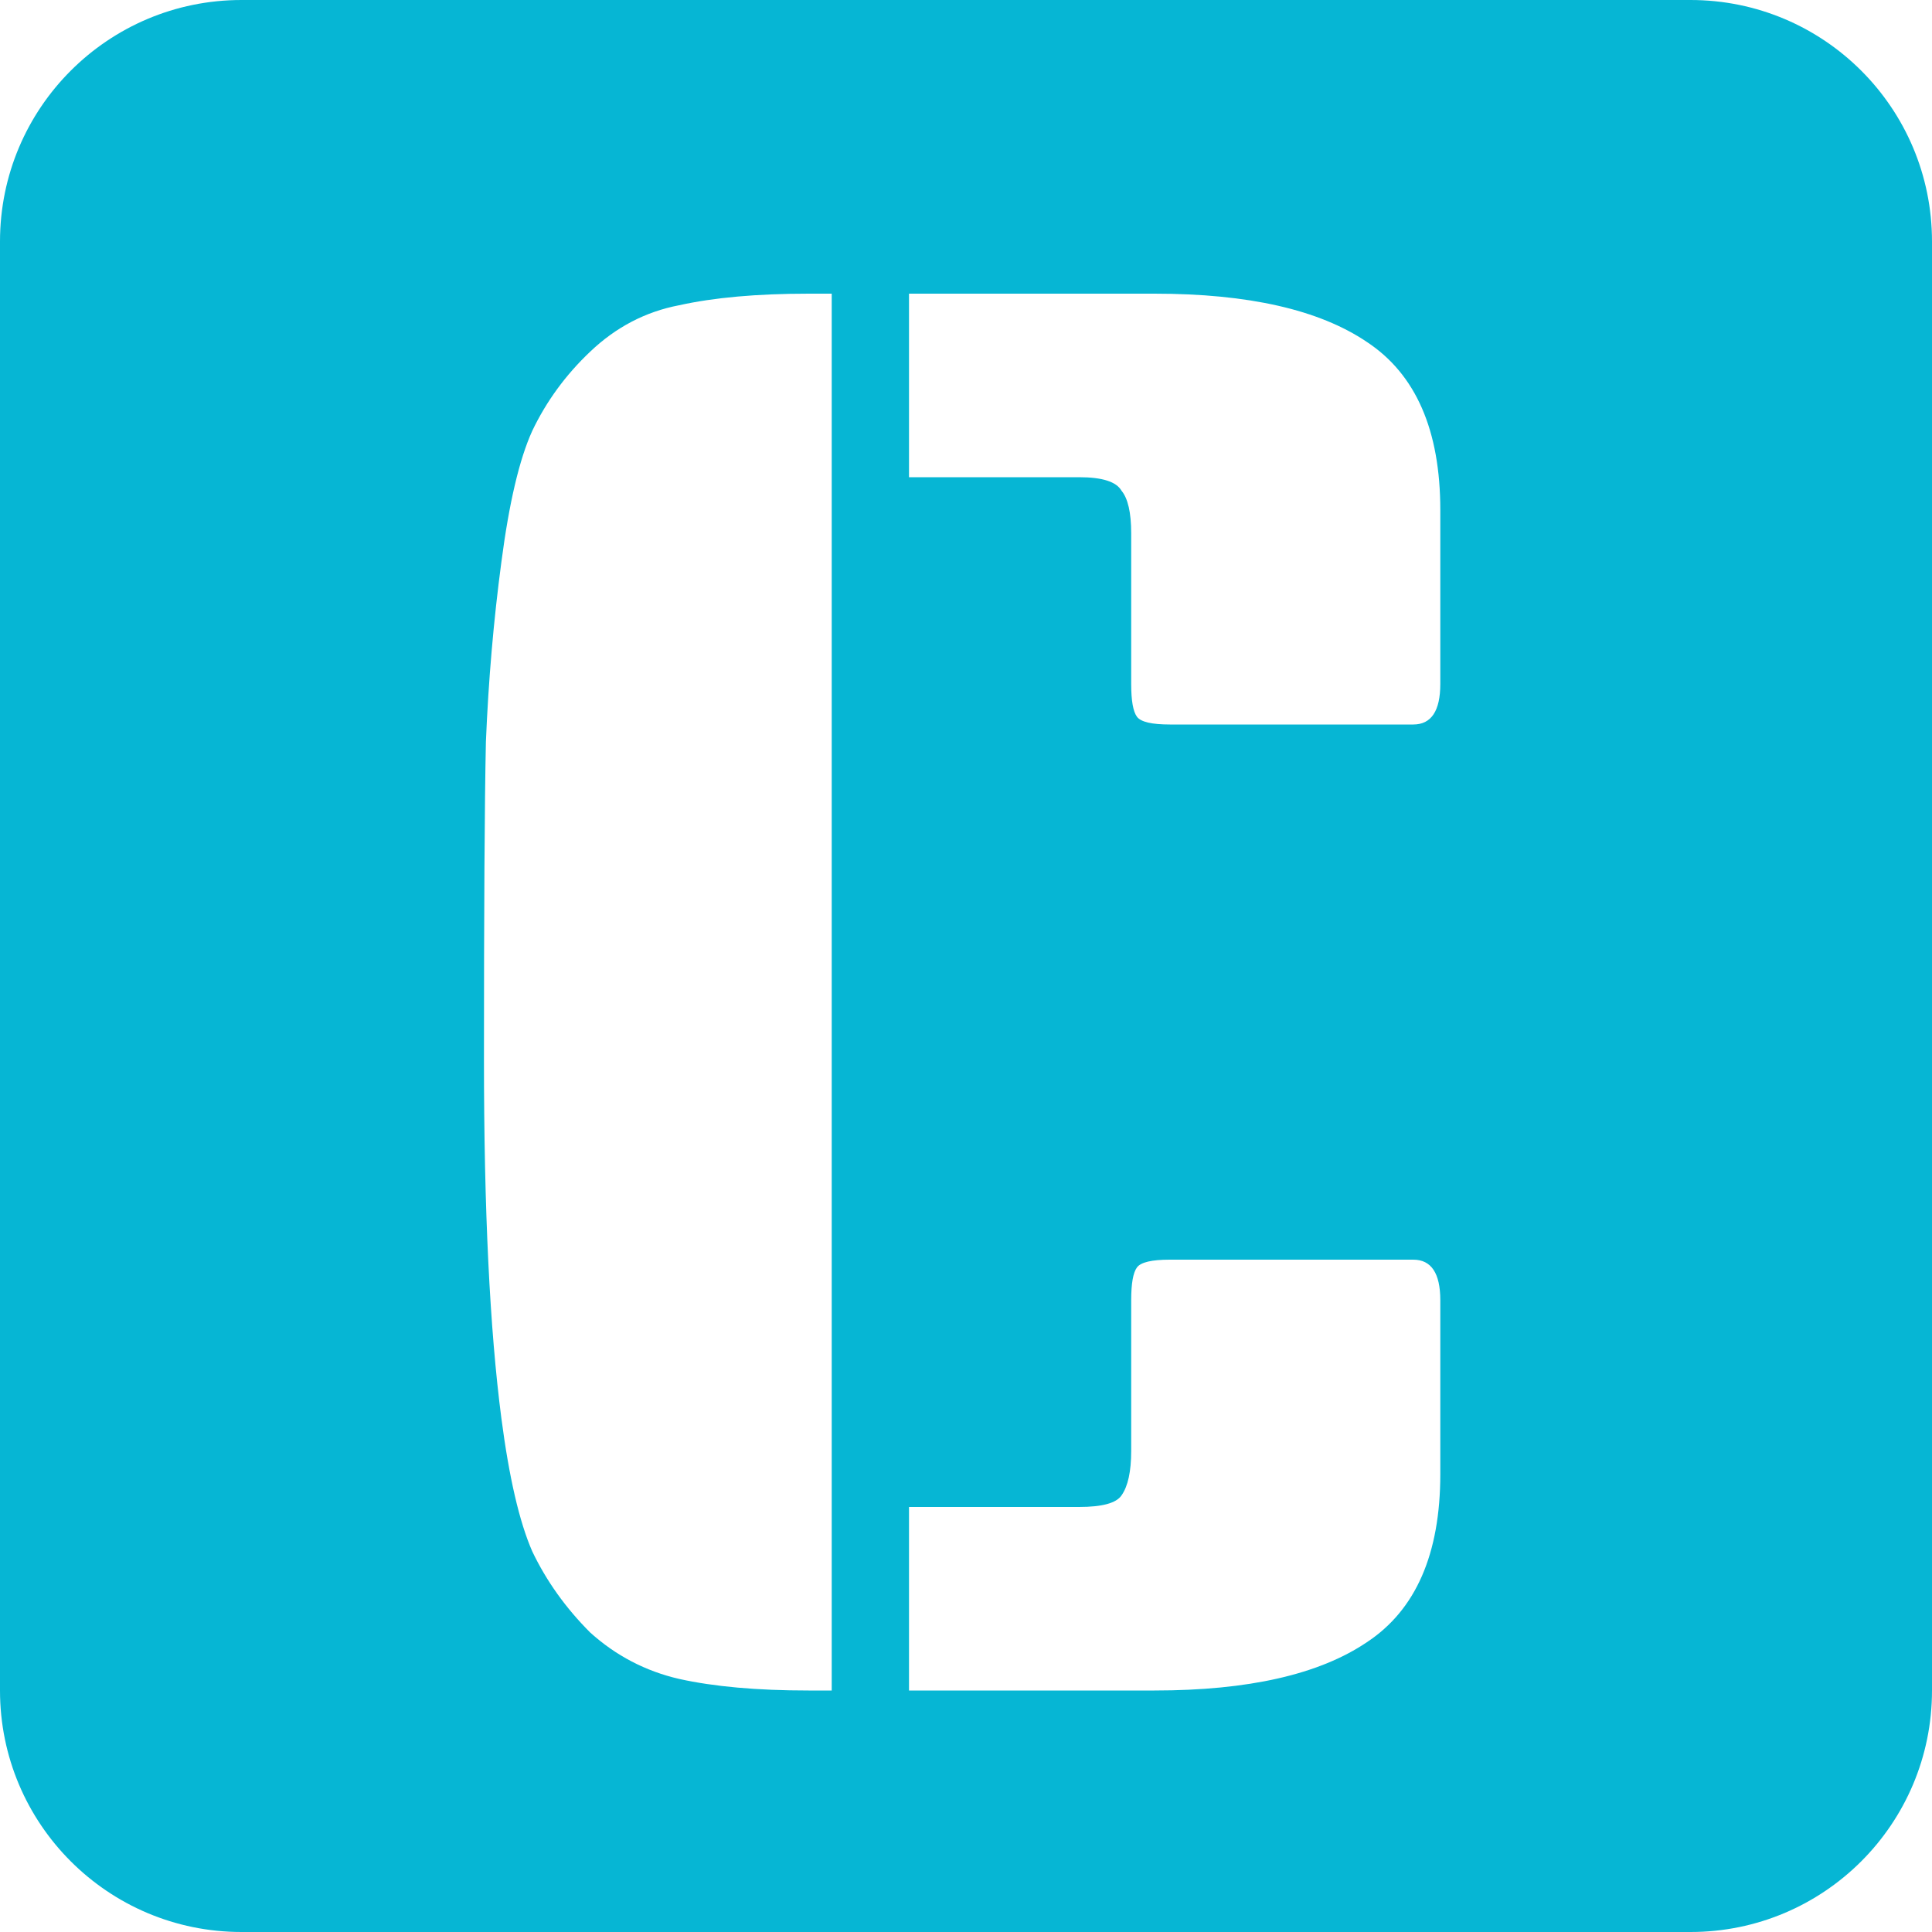
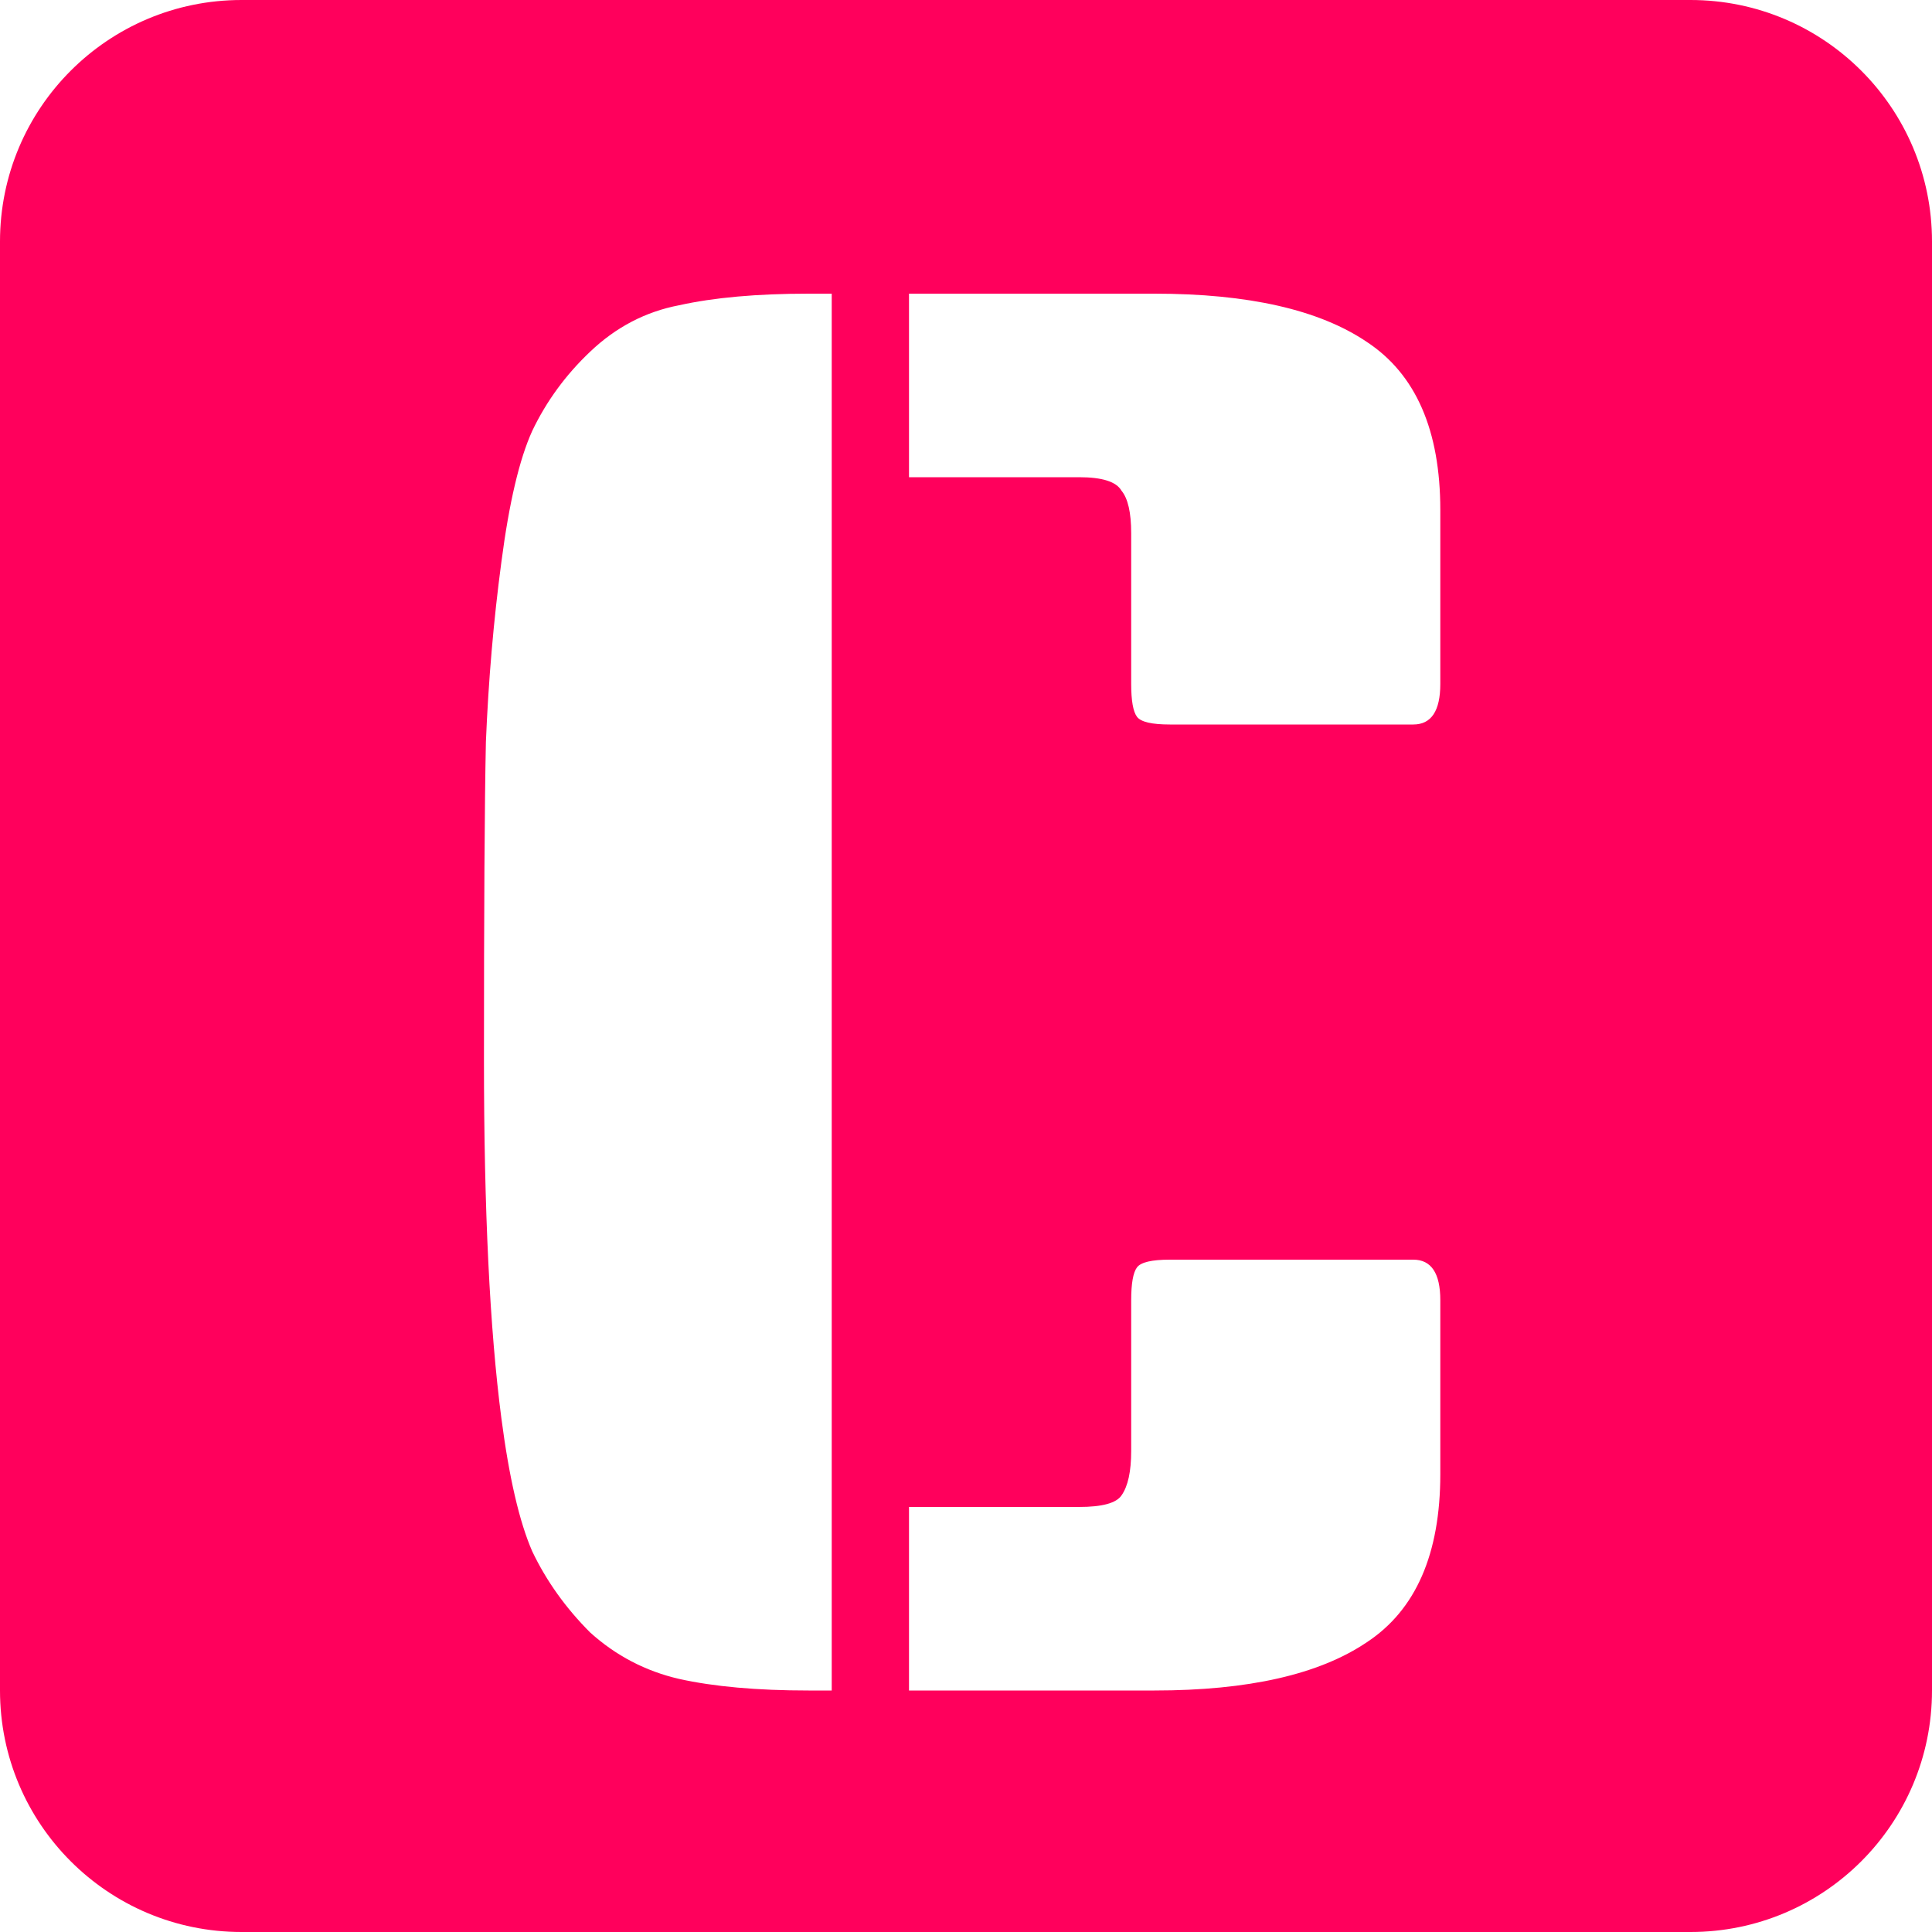
- <svg xmlns="http://www.w3.org/2000/svg" width="16" height="16" viewBox="0 0 16 16" fill="#06B6D4">
-   <path fill-rule="evenodd" clip-rule="evenodd" d="M2 0C0.895 0 0 0.895 0 2L0 14C0 15.105 0.895 16 2 16H14C15.105 16 16 15.105 16 14V2C16 0.895 15.105 0 14 0L2 0ZM6.696 14H6.888L6.888 2.432H6.696C6.269 2.432 5.912 2.464 5.624 2.528C5.347 2.581 5.101 2.709 4.888 2.912C4.685 3.104 4.525 3.323 4.408 3.568C4.301 3.803 4.216 4.165 4.152 4.656C4.088 5.136 4.045 5.632 4.024 6.144C4.013 6.656 4.008 7.536 4.008 8.784C4.008 10.021 4.056 11.008 4.152 11.744C4.216 12.235 4.301 12.603 4.408 12.848C4.525 13.093 4.685 13.317 4.888 13.52C5.101 13.712 5.347 13.84 5.624 13.904C5.912 13.968 6.269 14 6.696 14ZM9.56 2.432H7.528V3.952H8.936C9.128 3.952 9.245 3.989 9.288 4.064C9.341 4.128 9.368 4.245 9.368 4.416V5.664C9.368 5.803 9.384 5.893 9.416 5.936C9.448 5.979 9.539 6 9.688 6L11.704 6C11.853 6 11.928 5.888 11.928 5.664V4.224C11.928 3.563 11.725 3.099 11.32 2.832C10.925 2.565 10.339 2.432 9.56 2.432ZM11.704 10.432H9.688C9.539 10.432 9.448 10.453 9.416 10.496C9.384 10.539 9.368 10.629 9.368 10.768V12.016C9.368 12.187 9.341 12.309 9.288 12.384C9.245 12.448 9.128 12.48 8.936 12.48H7.528V14H9.56C10.339 14 10.925 13.867 11.32 13.6C11.725 13.333 11.928 12.869 11.928 12.208V10.768C11.928 10.544 11.853 10.432 11.704 10.432Z" />
+ <svg xmlns="http://www.w3.org/2000/svg" width="16" height="16" viewBox="0 0 16 16" fill="none">
+   <path fill-rule="evenodd" clip-rule="evenodd" d="M2 0C0.895 0 0 0.895 0 2L0 14C0 15.105 0.895 16 2 16H14C15.105 16 16 15.105 16 14V2C16 0.895 15.105 0 14 0L2 0ZM6.696 14H6.888L6.888 2.432H6.696C6.269 2.432 5.912 2.464 5.624 2.528C5.347 2.581 5.101 2.709 4.888 2.912C4.685 3.104 4.525 3.323 4.408 3.568C4.301 3.803 4.216 4.165 4.152 4.656C4.088 5.136 4.045 5.632 4.024 6.144C4.013 6.656 4.008 7.536 4.008 8.784C4.008 10.021 4.056 11.008 4.152 11.744C4.216 12.235 4.301 12.603 4.408 12.848C4.525 13.093 4.685 13.317 4.888 13.52C5.101 13.712 5.347 13.84 5.624 13.904C5.912 13.968 6.269 14 6.696 14ZM9.56 2.432H7.528V3.952H8.936C9.128 3.952 9.245 3.989 9.288 4.064C9.341 4.128 9.368 4.245 9.368 4.416V5.664C9.368 5.803 9.384 5.893 9.416 5.936C9.448 5.979 9.539 6 9.688 6L11.704 6C11.853 6 11.928 5.888 11.928 5.664V4.224C11.928 3.563 11.725 3.099 11.32 2.832C10.925 2.565 10.339 2.432 9.56 2.432ZM11.704 10.432H9.688C9.539 10.432 9.448 10.453 9.416 10.496C9.384 10.539 9.368 10.629 9.368 10.768V12.016C9.368 12.187 9.341 12.309 9.288 12.384C9.245 12.448 9.128 12.48 8.936 12.48H7.528V14H9.56C10.339 14 10.925 13.867 11.32 13.6C11.725 13.333 11.928 12.869 11.928 12.208V10.768C11.928 10.544 11.853 10.432 11.704 10.432Z" fill="#FF005C" />
</svg>
